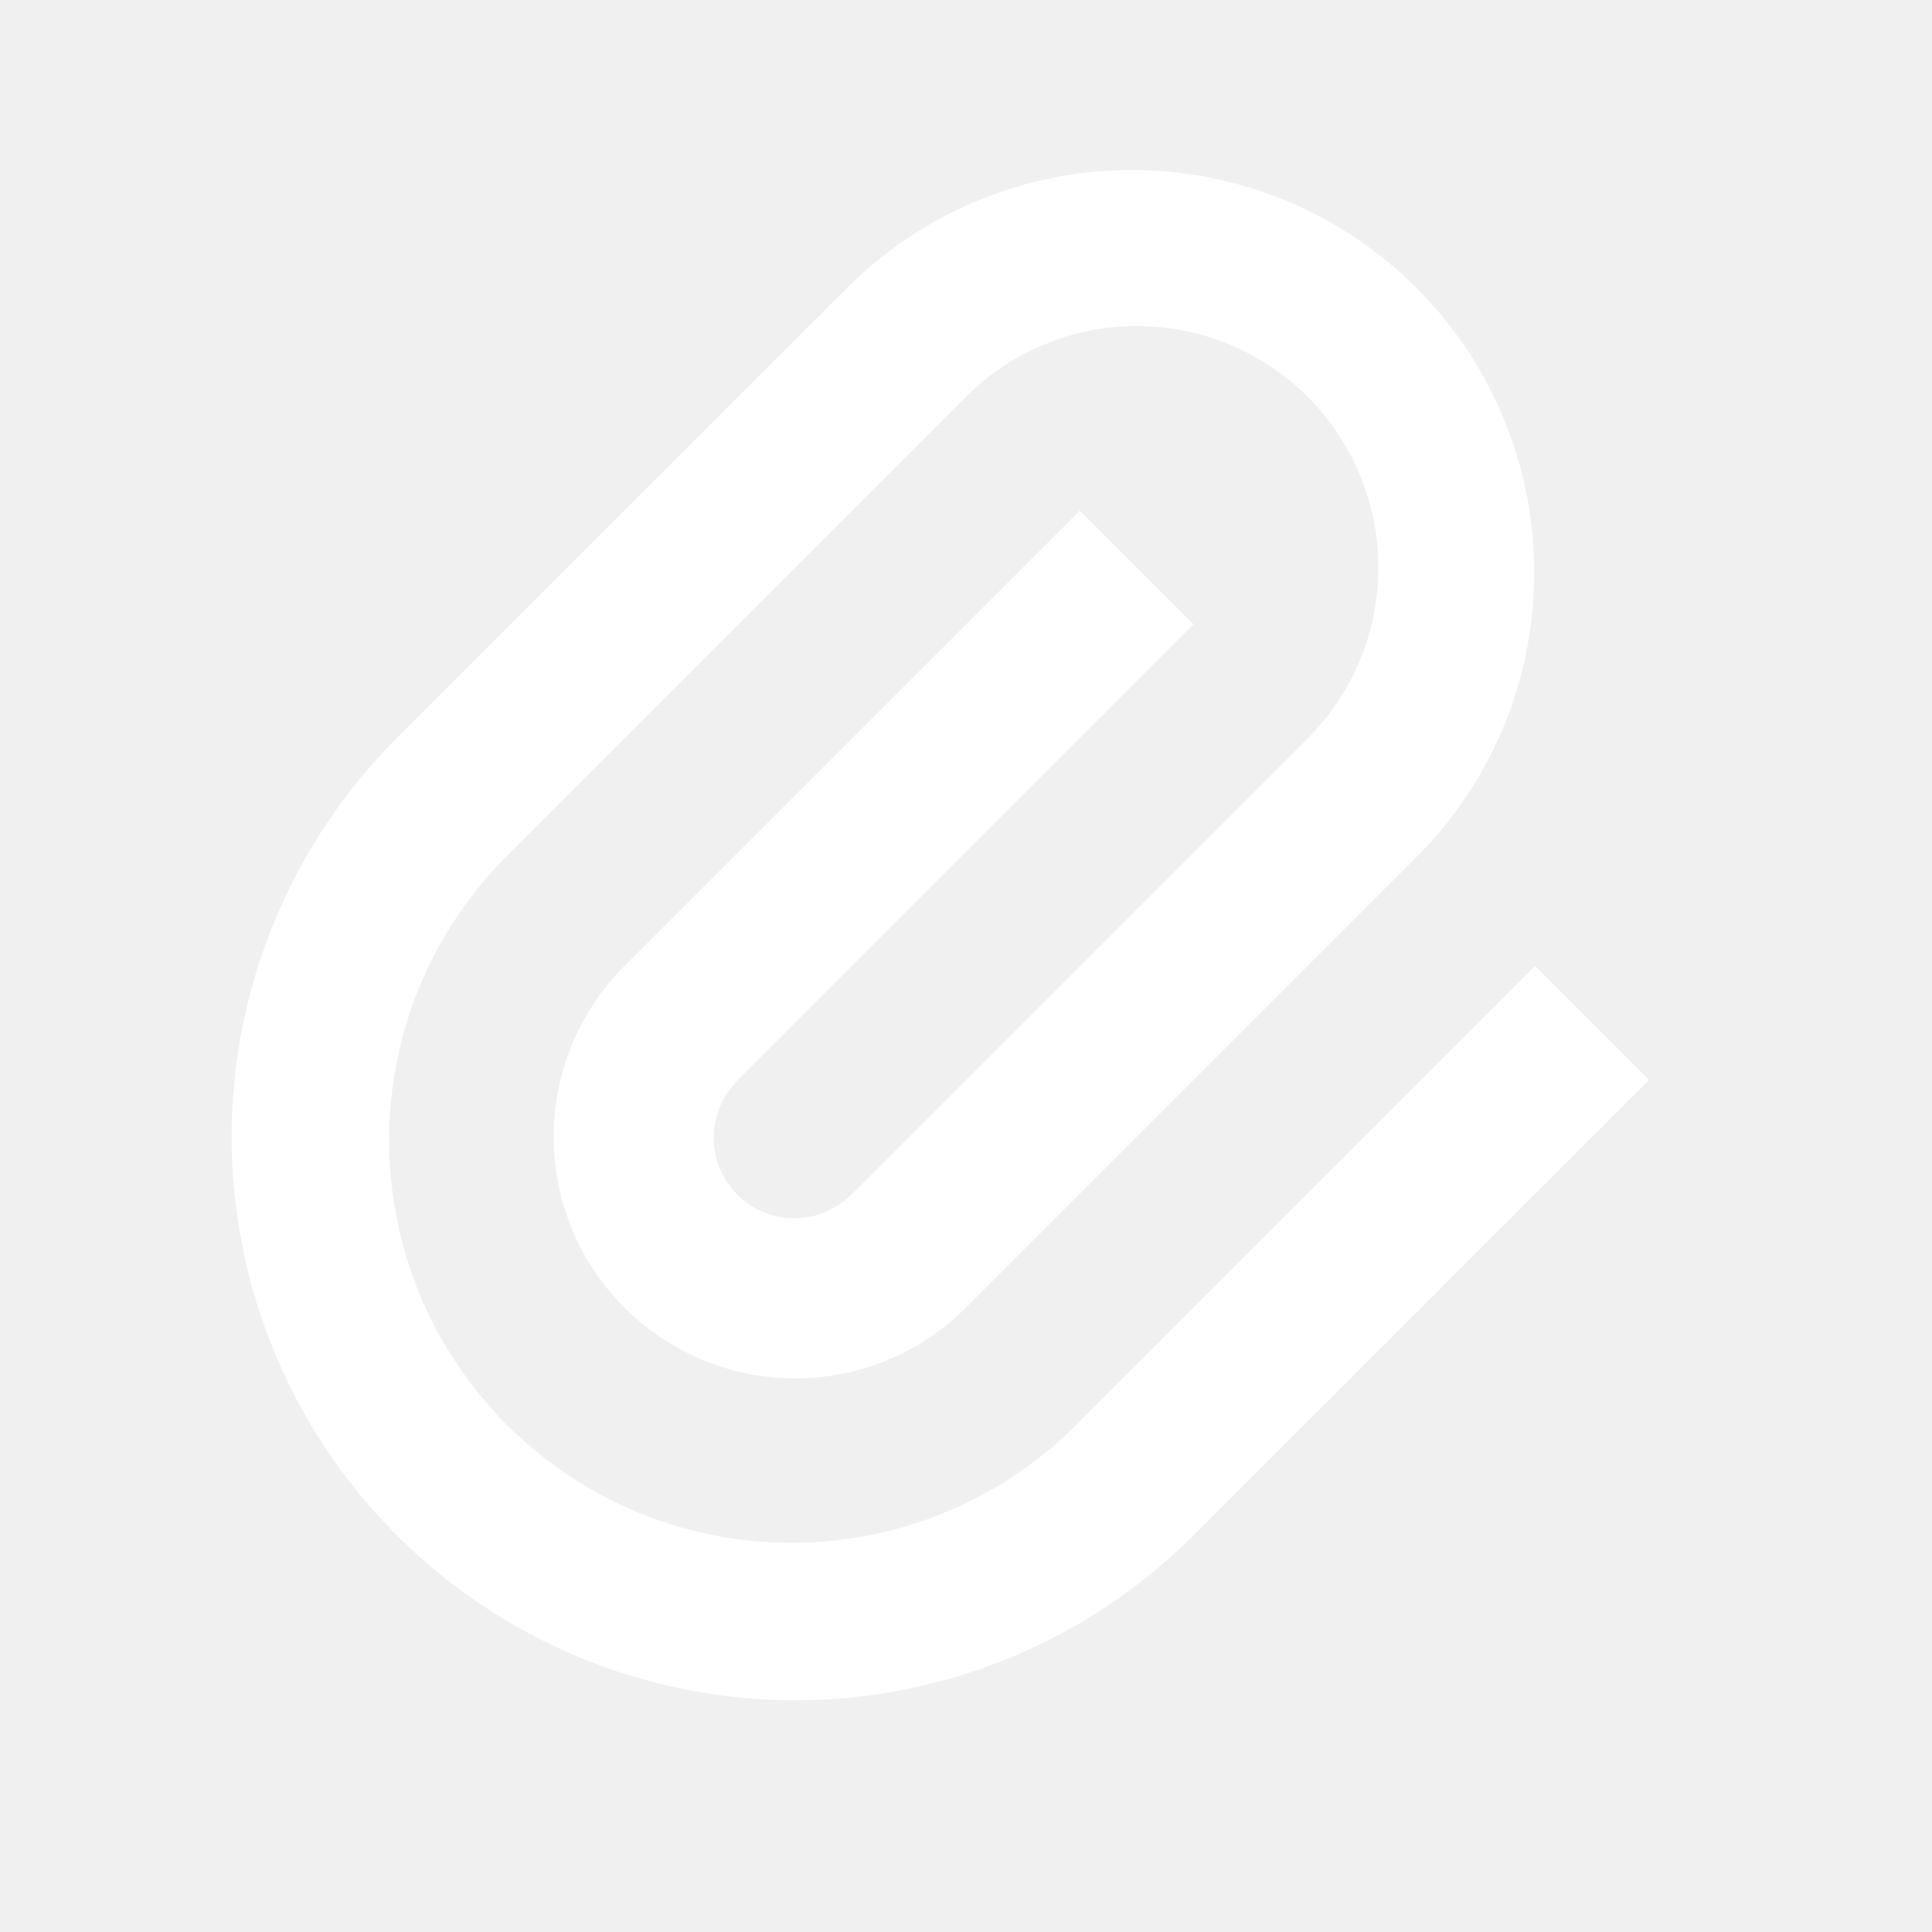
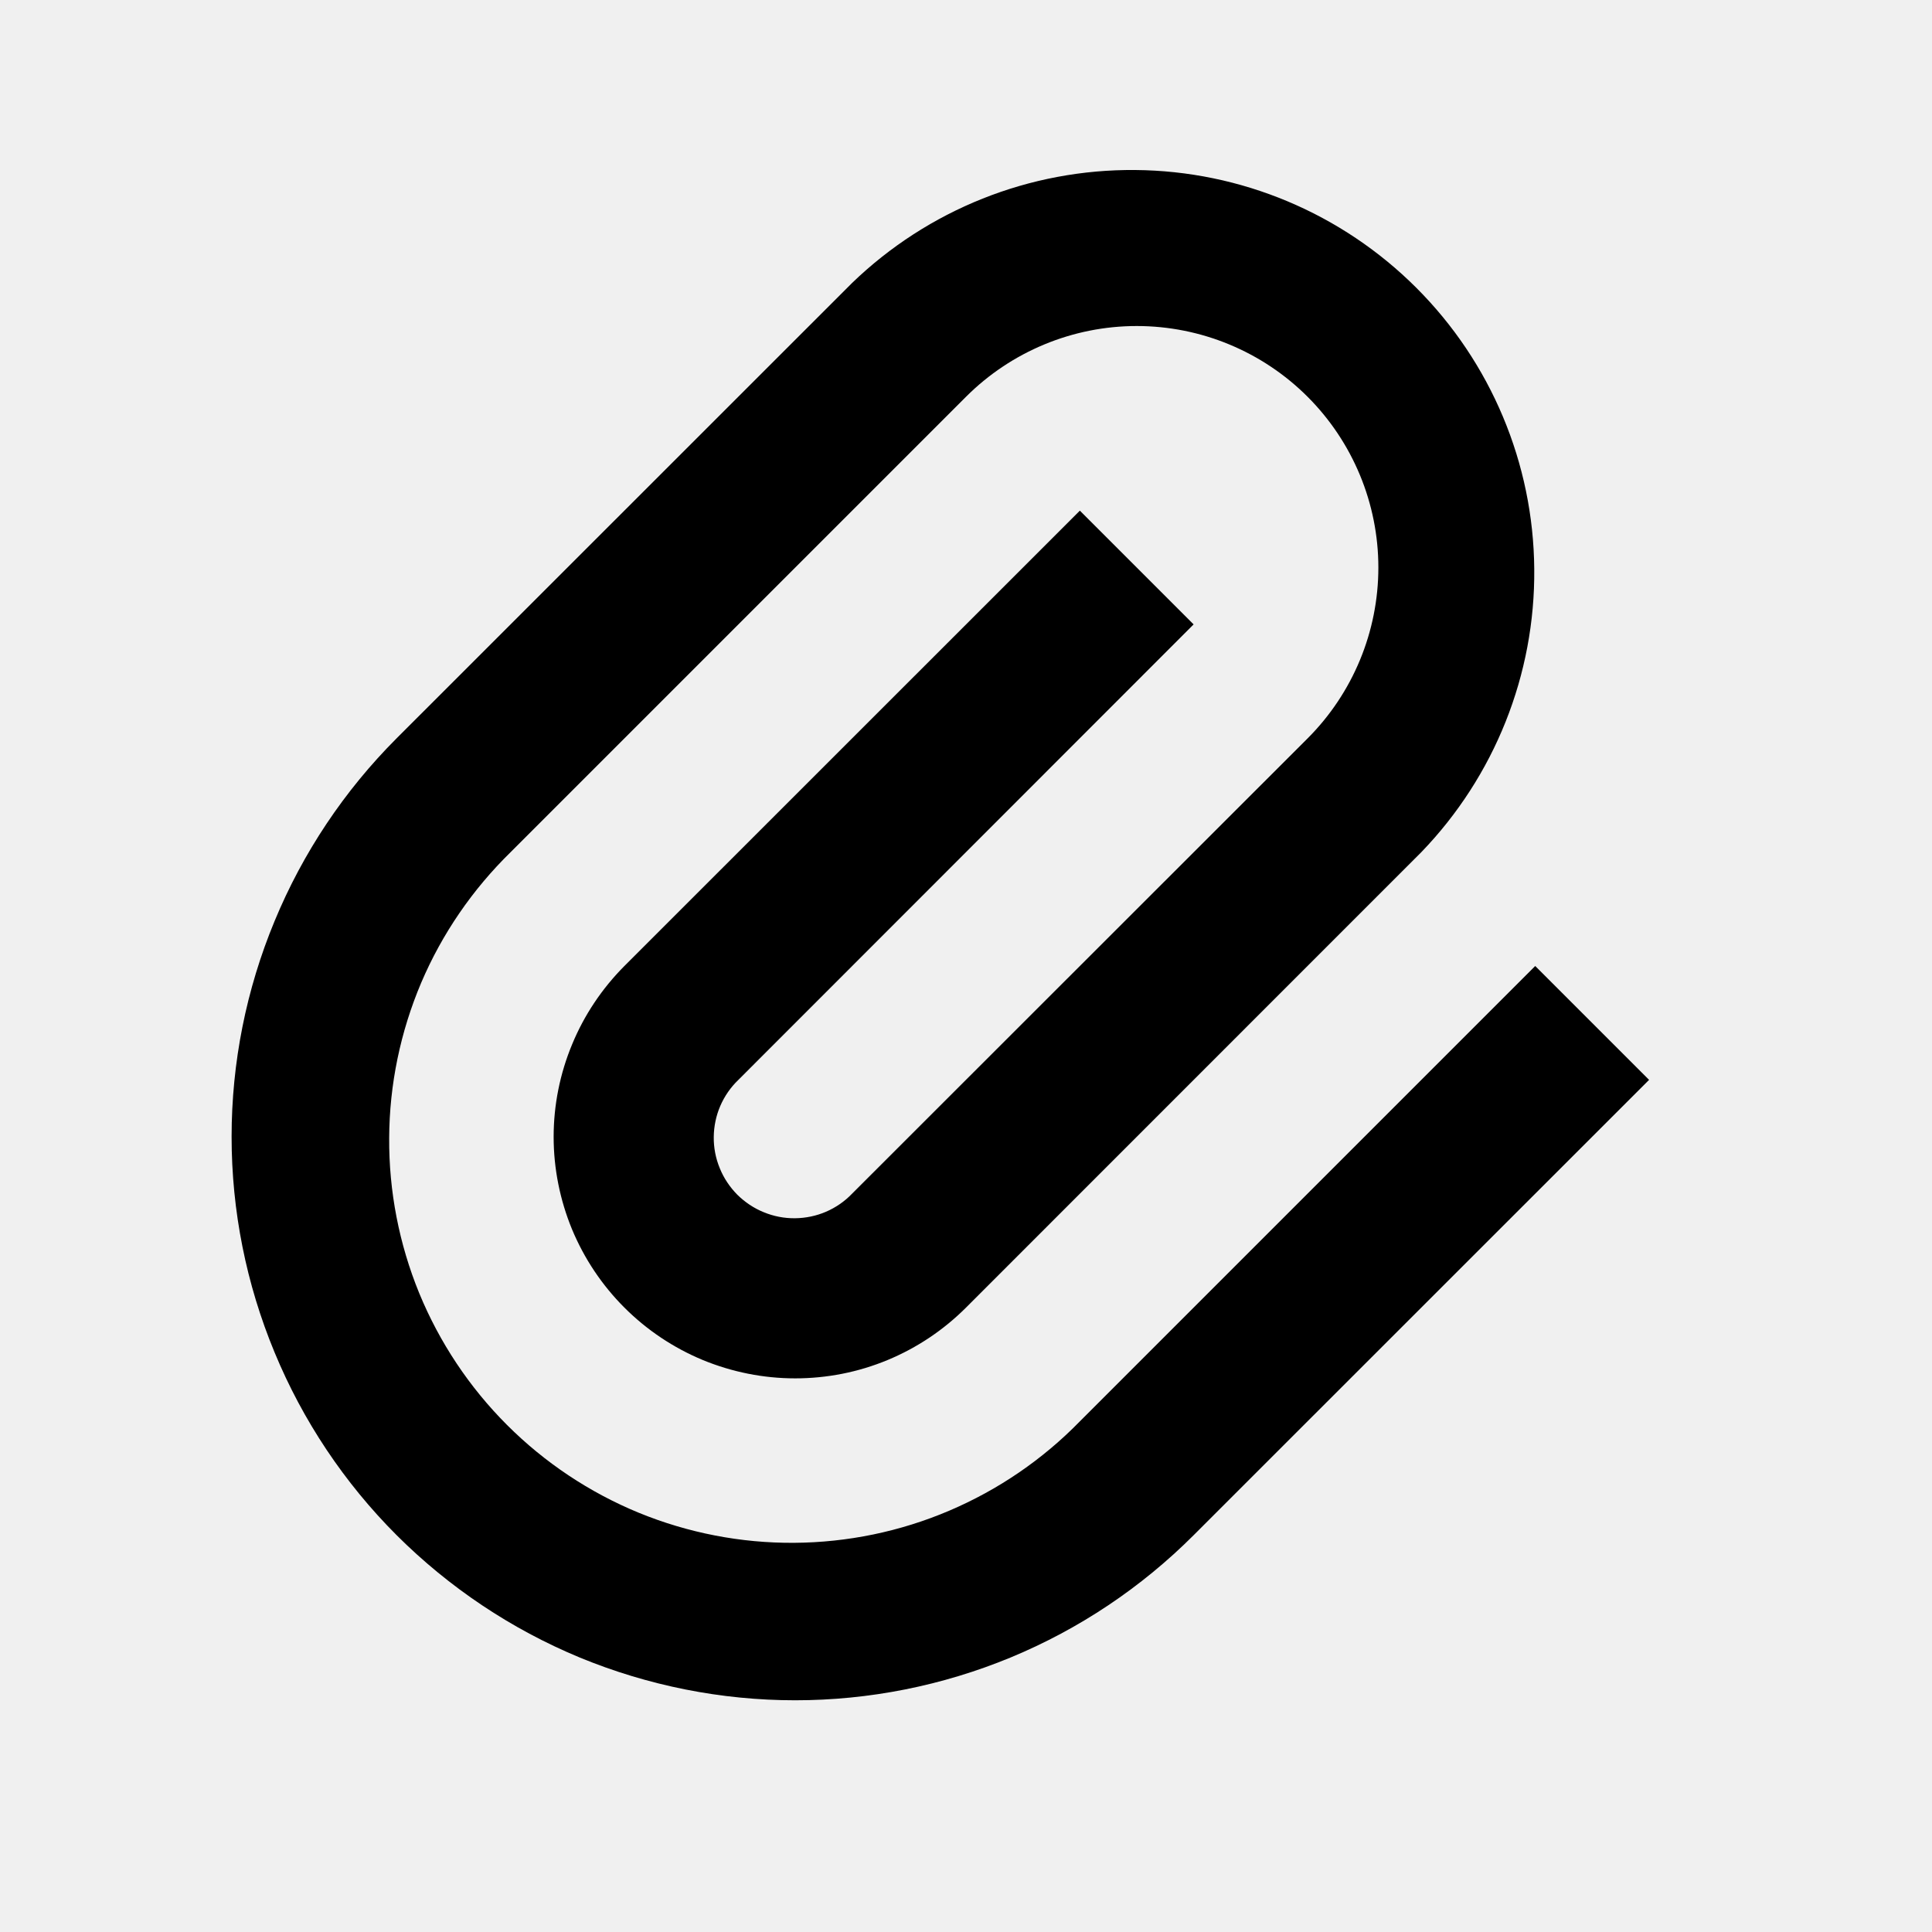
<svg xmlns="http://www.w3.org/2000/svg" width="16" height="16" viewBox="0 0 16 16" fill="none">
-   <path d="M9.885 5.171L6.115 8.943C6.051 9.004 6 9.078 5.965 9.159C5.93 9.24 5.912 9.328 5.911 9.416C5.91 9.505 5.927 9.593 5.961 9.675C5.994 9.757 6.044 9.831 6.106 9.894C6.169 9.956 6.243 10.006 6.325 10.039C6.407 10.073 6.495 10.09 6.584 10.089C6.672 10.088 6.76 10.07 6.841 10.035C6.922 10 6.996 9.949 7.057 9.885L10.829 6.115C11.204 5.74 11.415 5.231 11.415 4.7C11.415 4.17 11.204 3.661 10.829 3.286C10.454 2.911 9.945 2.7 9.414 2.7C8.884 2.7 8.375 2.911 8 3.286L4.229 7.057C3.913 7.366 3.661 7.733 3.488 8.139C3.316 8.545 3.225 8.982 3.223 9.423C3.22 9.864 3.305 10.302 3.472 10.71C3.64 11.118 3.887 11.489 4.199 11.801C4.511 12.113 4.882 12.36 5.29 12.528C5.698 12.695 6.136 12.78 6.577 12.777C7.018 12.774 7.455 12.684 7.861 12.511C8.267 12.338 8.635 12.087 8.943 11.771L12.714 8L13.657 8.943L9.885 12.714C9.452 13.147 8.938 13.491 8.371 13.726C7.805 13.96 7.198 14.081 6.585 14.081C5.973 14.081 5.366 13.96 4.799 13.726C4.233 13.491 3.719 13.147 3.285 12.714C2.852 12.281 2.508 11.766 2.274 11.2C2.039 10.634 1.918 10.027 1.918 9.414C1.918 8.801 2.039 8.194 2.274 7.628C2.508 7.062 2.852 6.547 3.285 6.114L7.057 2.343C7.686 1.736 8.528 1.4 9.402 1.408C10.276 1.415 11.112 1.766 11.73 2.384C12.348 3.002 12.699 3.838 12.706 4.712C12.714 5.586 12.378 6.428 11.771 7.057L8 10.829C7.814 11.015 7.594 11.162 7.351 11.263C7.108 11.364 6.848 11.415 6.585 11.415C6.323 11.415 6.063 11.363 5.82 11.263C5.577 11.162 5.357 11.015 5.171 10.829C4.985 10.643 4.838 10.423 4.737 10.18C4.637 9.937 4.585 9.677 4.585 9.415C4.585 9.152 4.637 8.892 4.738 8.649C4.838 8.406 4.986 8.186 5.171 8L8.943 4.229L9.885 5.171Z" fill="white" />
+   <path d="M9.885 5.171L6.115 8.943C6.051 9.004 6 9.078 5.965 9.159C5.93 9.24 5.912 9.328 5.911 9.416C5.91 9.505 5.927 9.593 5.961 9.675C5.994 9.757 6.044 9.831 6.106 9.894C6.169 9.956 6.243 10.006 6.325 10.039C6.407 10.073 6.495 10.09 6.584 10.089C6.672 10.088 6.76 10.07 6.841 10.035C6.922 10 6.996 9.949 7.057 9.885L10.829 6.115C11.204 5.74 11.415 5.231 11.415 4.7C11.415 4.17 11.204 3.661 10.829 3.286C10.454 2.911 9.945 2.7 9.414 2.7C8.884 2.7 8.375 2.911 8 3.286L4.229 7.057C3.913 7.366 3.661 7.733 3.488 8.139C3.316 8.545 3.225 8.982 3.223 9.423C3.22 9.864 3.305 10.302 3.472 10.71C3.64 11.118 3.887 11.489 4.199 11.801C4.511 12.113 4.882 12.36 5.29 12.528C5.698 12.695 6.136 12.78 6.577 12.777C7.018 12.774 7.455 12.684 7.861 12.511C8.267 12.338 8.635 12.087 8.943 11.771L12.714 8L13.657 8.943L9.885 12.714C9.452 13.147 8.938 13.491 8.371 13.726C7.805 13.96 7.198 14.081 6.585 14.081C5.973 14.081 5.366 13.96 4.799 13.726C4.233 13.491 3.719 13.147 3.285 12.714C2.852 12.281 2.508 11.766 2.274 11.2C2.039 10.634 1.918 10.027 1.918 9.414C1.918 8.801 2.039 8.194 2.274 7.628C2.508 7.062 2.852 6.547 3.285 6.114L7.057 2.343C7.686 1.736 8.528 1.4 9.402 1.408C10.276 1.415 11.112 1.766 11.73 2.384C12.348 3.002 12.699 3.838 12.706 4.712C12.714 5.586 12.378 6.428 11.771 7.057L8 10.829C7.814 11.015 7.594 11.162 7.351 11.263C7.108 11.364 6.848 11.415 6.585 11.415C6.323 11.415 6.063 11.363 5.82 11.263C5.577 11.162 5.357 11.015 5.171 10.829C4.985 10.643 4.838 10.423 4.737 10.18C4.637 9.937 4.585 9.677 4.585 9.415C4.585 9.152 4.637 8.892 4.738 8.649C4.838 8.406 4.986 8.186 5.171 8L8.943 4.229L9.885 5.171Z" fill="currentColor" />
</svg>
